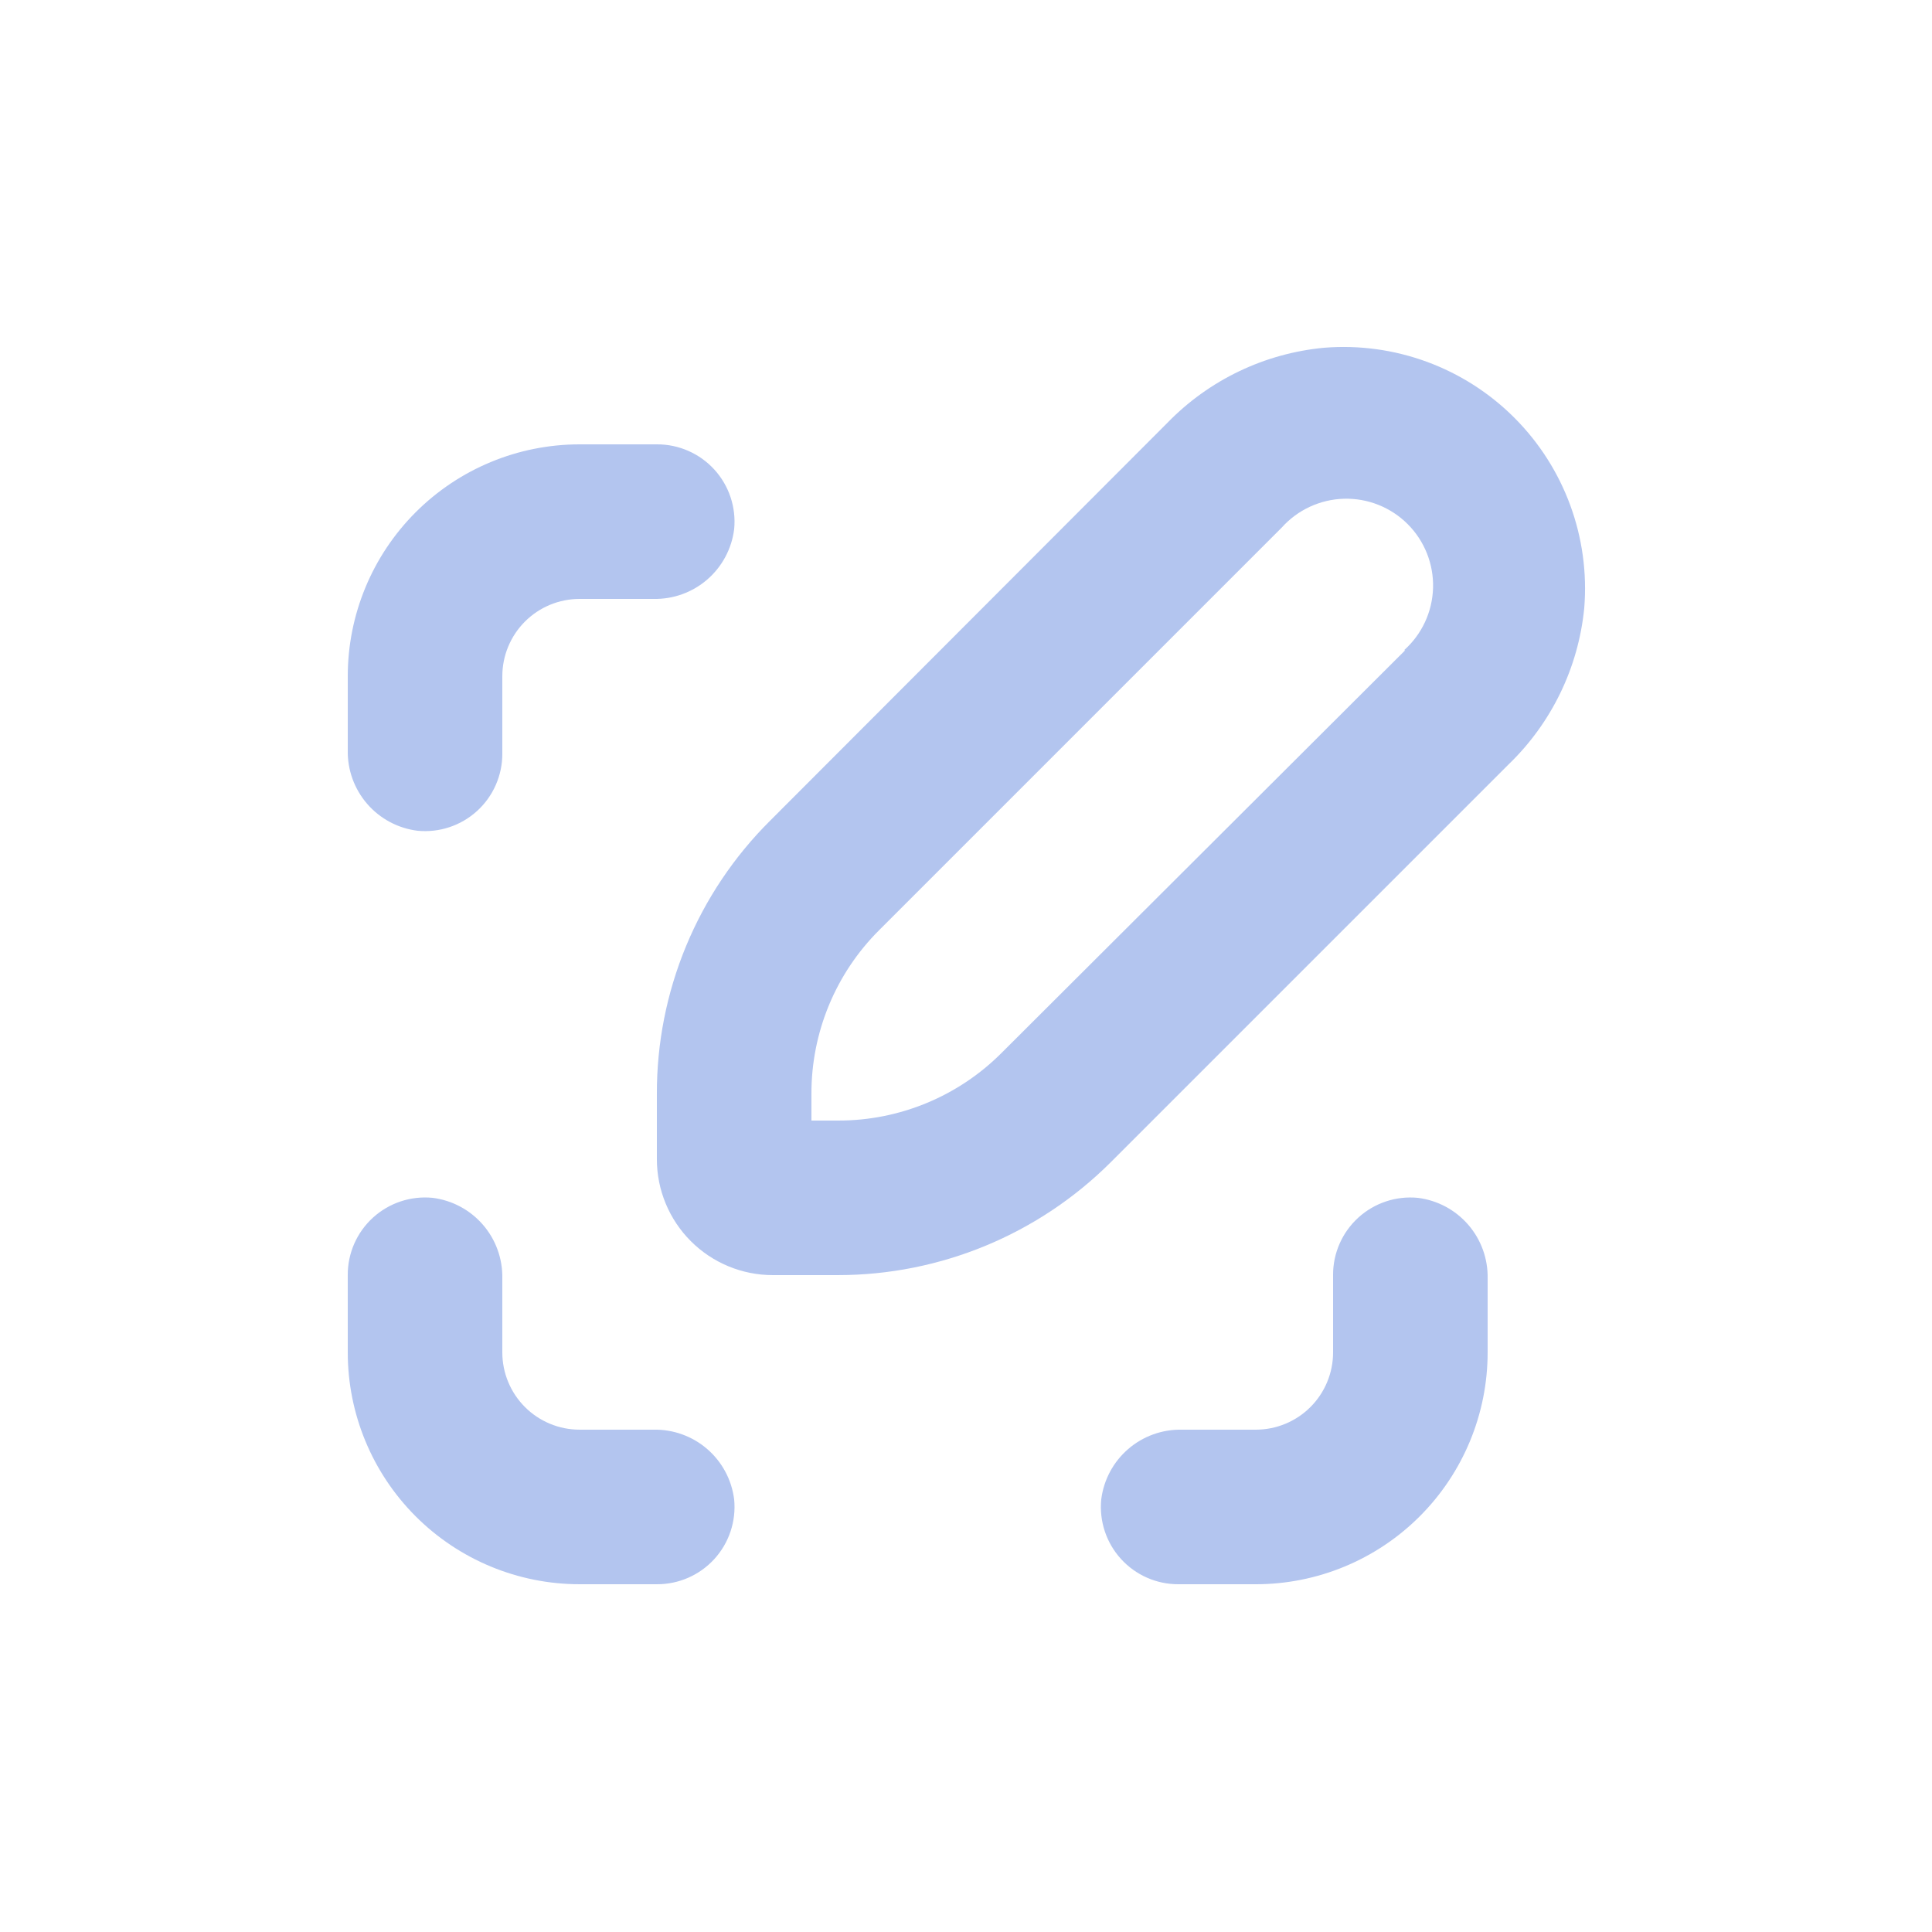
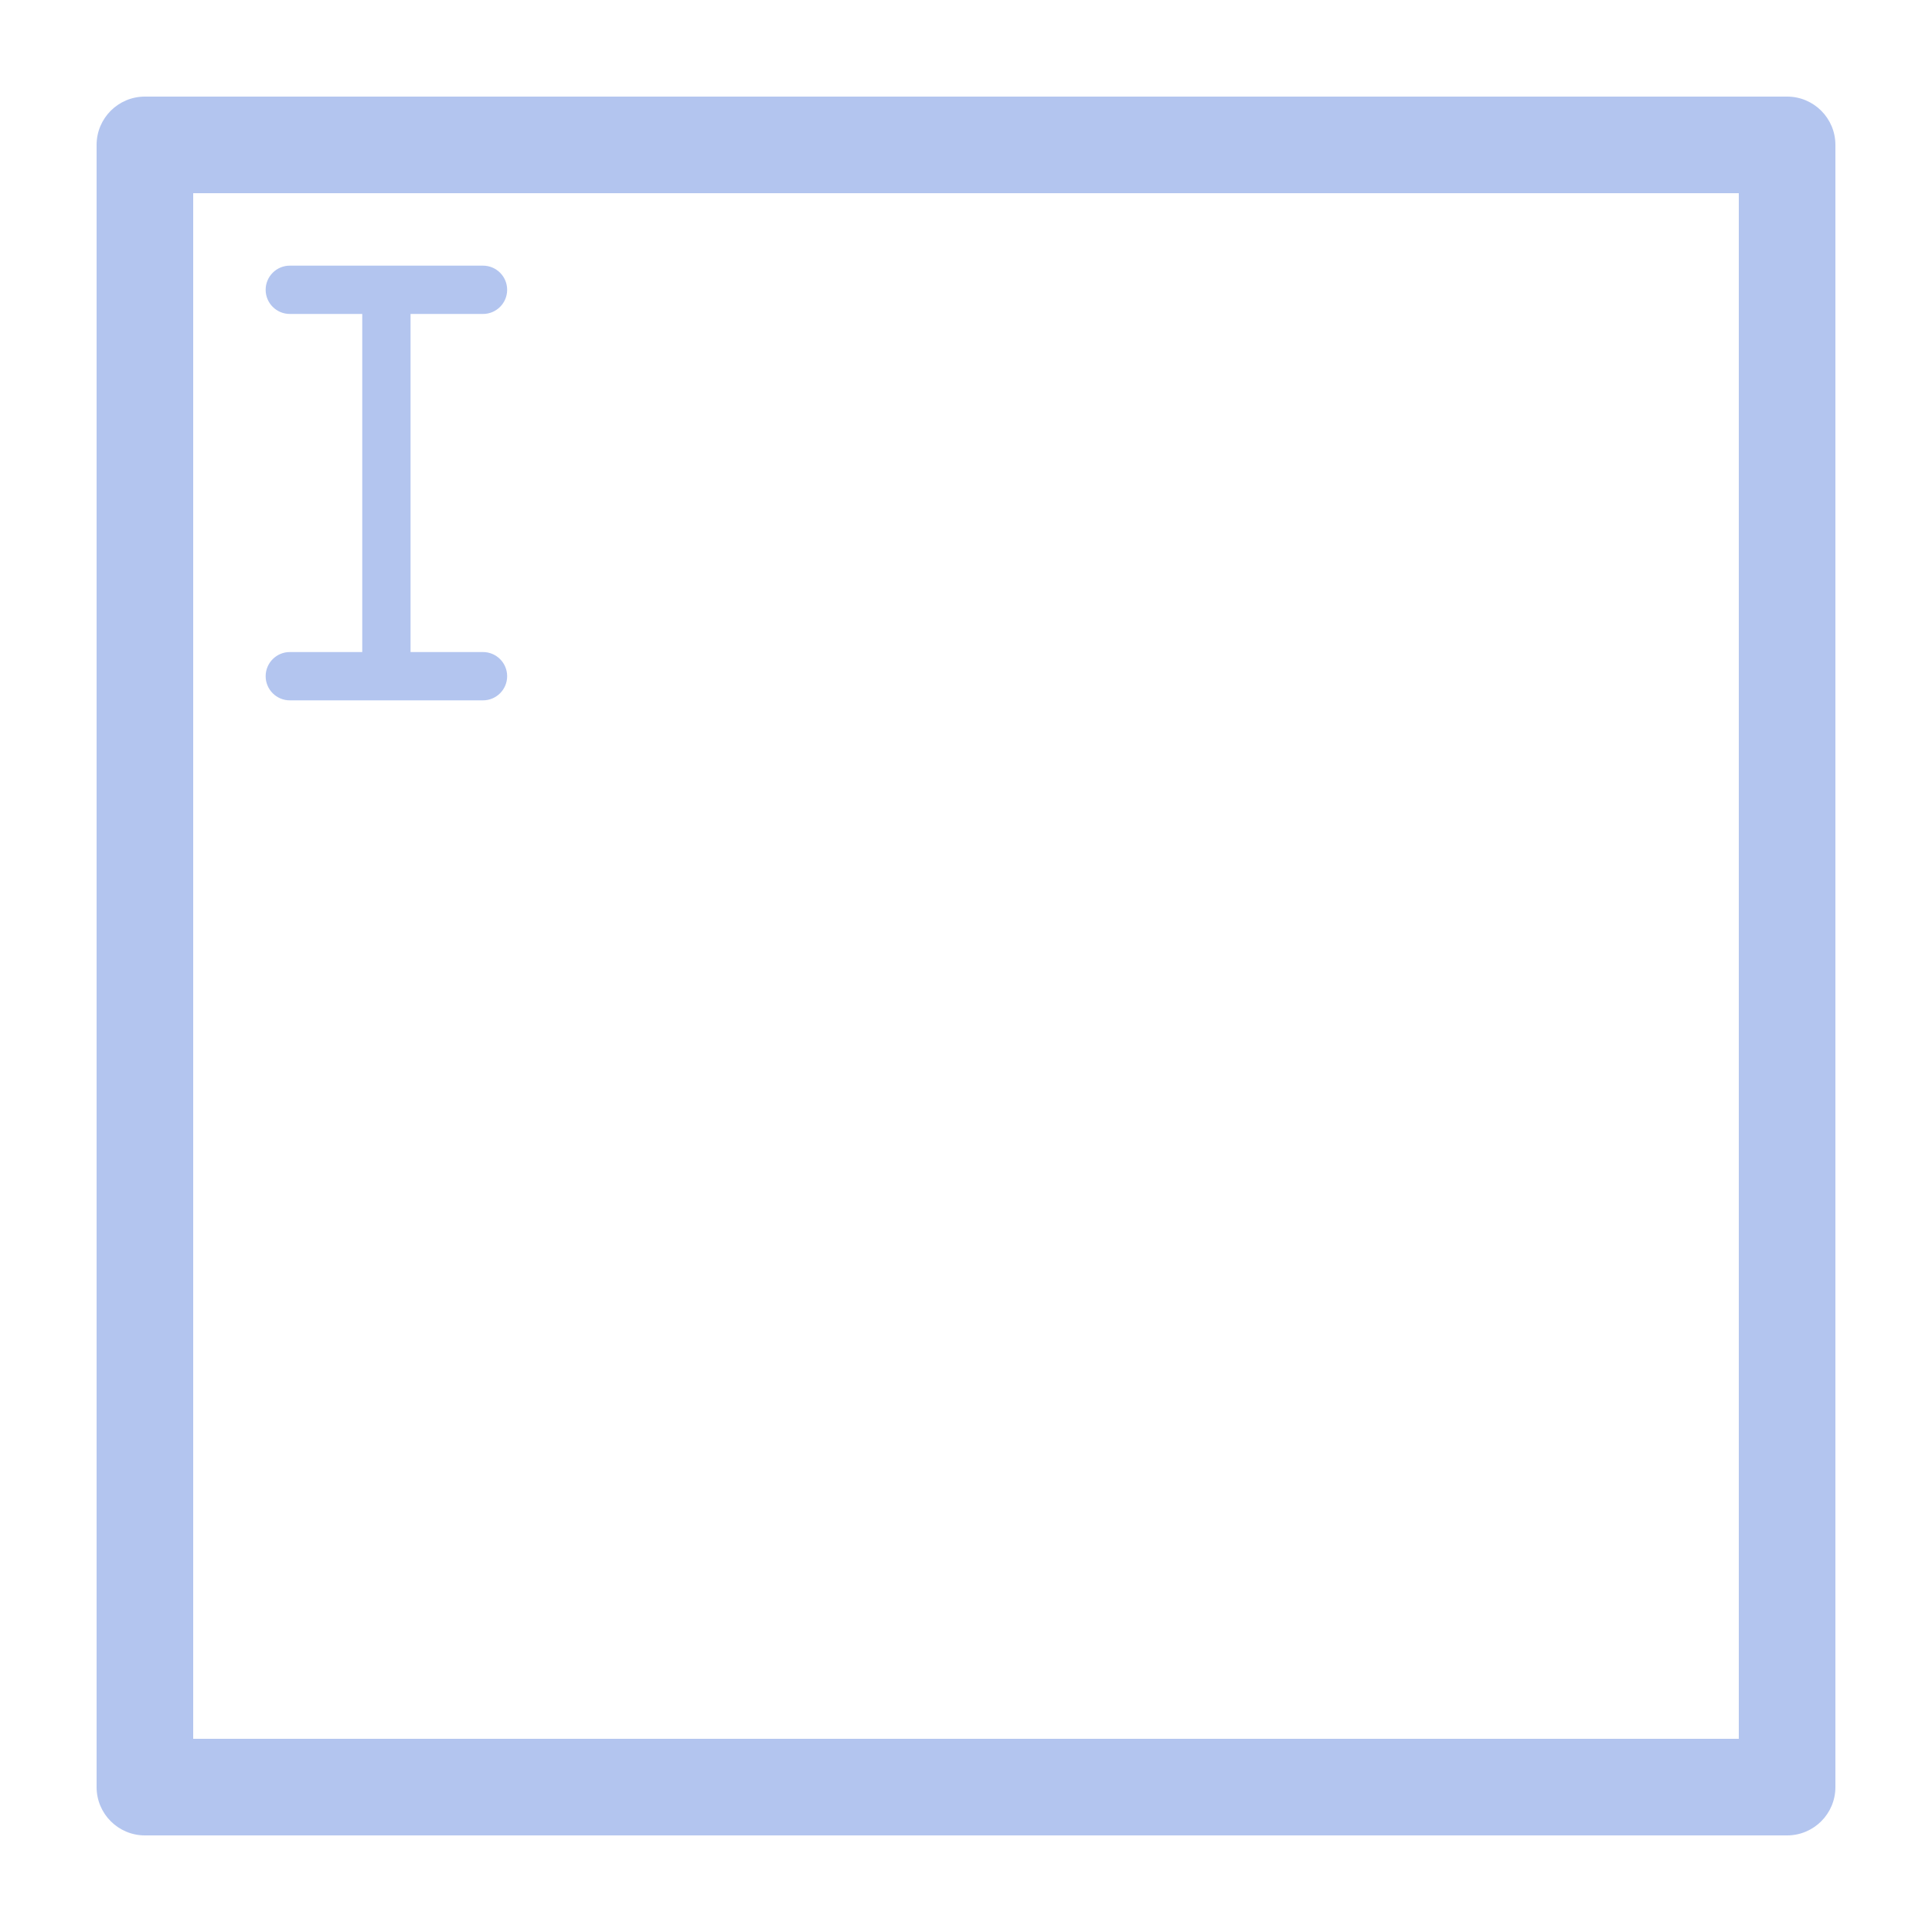
- <svg xmlns="http://www.w3.org/2000/svg" width="1200pt" height="1200pt" version="1.1" viewBox="0 0 1200 1200">
-   <g fill="#B3C5EF">
-     <path d="m984 377.76c3.598-43.887-12.27-87.133-43.395-118.28-31.121-31.145-74.359-47.043-118.25-43.48-36.902 3.481-71.359 19.984-97.199 46.559l-246.84 247.2c-22.371 22.242-40.105 48.703-52.176 77.852-12.074 29.145-18.238 60.398-18.145 91.945v40.441c0 19.094 7.586 37.41 21.09 50.91 13.5 13.504 31.816 21.09 50.91 21.09h40.441c63.645-0.012 124.68-25.309 169.68-70.32l246.84-246.84c26.727-25.734 43.402-60.156 47.039-97.078zm-111.24 26.16-250.44 249.84c-26.949 27.129-63.641 42.344-101.88 42.238h-16.441v-16.441c-0.137-38.223 15.031-74.91 42.121-101.88l249.96-249.96c9.875-11.035 23.859-17.523 38.66-17.938 14.805-0.41 29.125 5.289 39.598 15.762 10.473 10.473 16.172 24.793 15.762 39.598-0.414 14.805-6.898 28.785-17.938 38.66z" />
-     <path d="m312 468v-48c0-12.73 5.059-24.938 14.059-33.941 9.004-9 21.211-14.059 33.941-14.059h45.961c12.219 0.242 24.098-4.051 33.336-12.051 9.242-8 15.191-19.141 16.703-31.27 1.324-13.52-3.141-26.969-12.289-37.008-9.152-10.043-22.125-15.738-35.711-15.672h-48c-38.191 0-74.816 15.172-101.82 42.176-27.004 27.008-42.176 63.633-42.176 101.82v45.961c-0.242 12.219 4.051 24.098 12.051 33.336 8 9.242 19.141 15.191 31.27 16.703 13.52 1.324 26.969-3.141 37.008-12.289 10.043-9.152 15.738-22.125 15.672-35.711z" />
-     <path d="m216 840c0 38.191 15.172 74.816 42.176 101.82 27.008 27.004 63.633 42.176 101.82 42.176h48c13.586 0.066 26.559-5.629 35.711-15.672 9.148-10.039 13.613-23.488 12.289-37.008-1.512-12.129-7.461-23.27-16.703-31.27-9.238-8-21.117-12.293-33.336-12.051h-45.961c-12.73 0-24.938-5.059-33.941-14.059-9-9.004-14.059-21.211-14.059-33.941v-45.961c0.242-12.219-4.051-24.098-12.051-33.336-8-9.242-19.141-15.191-31.27-16.703-13.52-1.324-26.969 3.141-37.008 12.289-10.043 9.152-15.738 22.125-15.672 35.711z" />
-     <path d="m828 792v48c0 12.73-5.059 24.938-14.059 33.941-9.004 9-21.211 14.059-33.941 14.059h-45.961c-12.219-0.242-24.098 4.051-33.336 12.051-9.242 8-15.191 19.141-16.703 31.27-1.324 13.52 3.141 26.969 12.289 37.008 9.152 10.043 22.125 15.738 35.711 15.672h48c38.191 0 74.816-15.172 101.82-42.176 27.004-27.008 42.176-63.633 42.176-101.82v-45.961c0.242-12.219-4.051-24.098-12.051-33.336-8-9.242-19.141-15.191-31.27-16.703-13.52-1.324-26.969 3.141-37.008 12.289-10.043 9.152-15.738 22.125-15.672 35.711z" />
-   </g>
+ <svg xmlns="http://www.w3.org/2000/svg" version="1.1" x="0px" y="0px" viewBox="0 0 100 100" enable-background="new 0 0 100 100" xml:space="preserve" fill="#B3C5EF">
+   <path d="M15,33.75c-0.69,0-1.25,0.56-1.25,1.25s0.56,1.25,1.25,1.25h10c0.69,0,1.25-0.56,1.25-1.25s-0.56-1.25-1.25-1.25h-3.75  v-17.5H25c0.69,0,1.25-0.56,1.25-1.25s-0.56-1.25-1.25-1.25H15c-0.69,0-1.25,0.56-1.25,1.25s0.56,1.25,1.25,1.25h3.75v17.5H15z" />
+   <path d="M92.5,5h-85C6.119,5,5,6.119,5,7.5v85C5,93.881,6.119,95,7.5,95h85c1.381,0,2.5-1.119,2.5-2.5v-85C95,6.119,93.881,5,92.5,5  z M90,90H10V10h80V90z" />
</svg>
